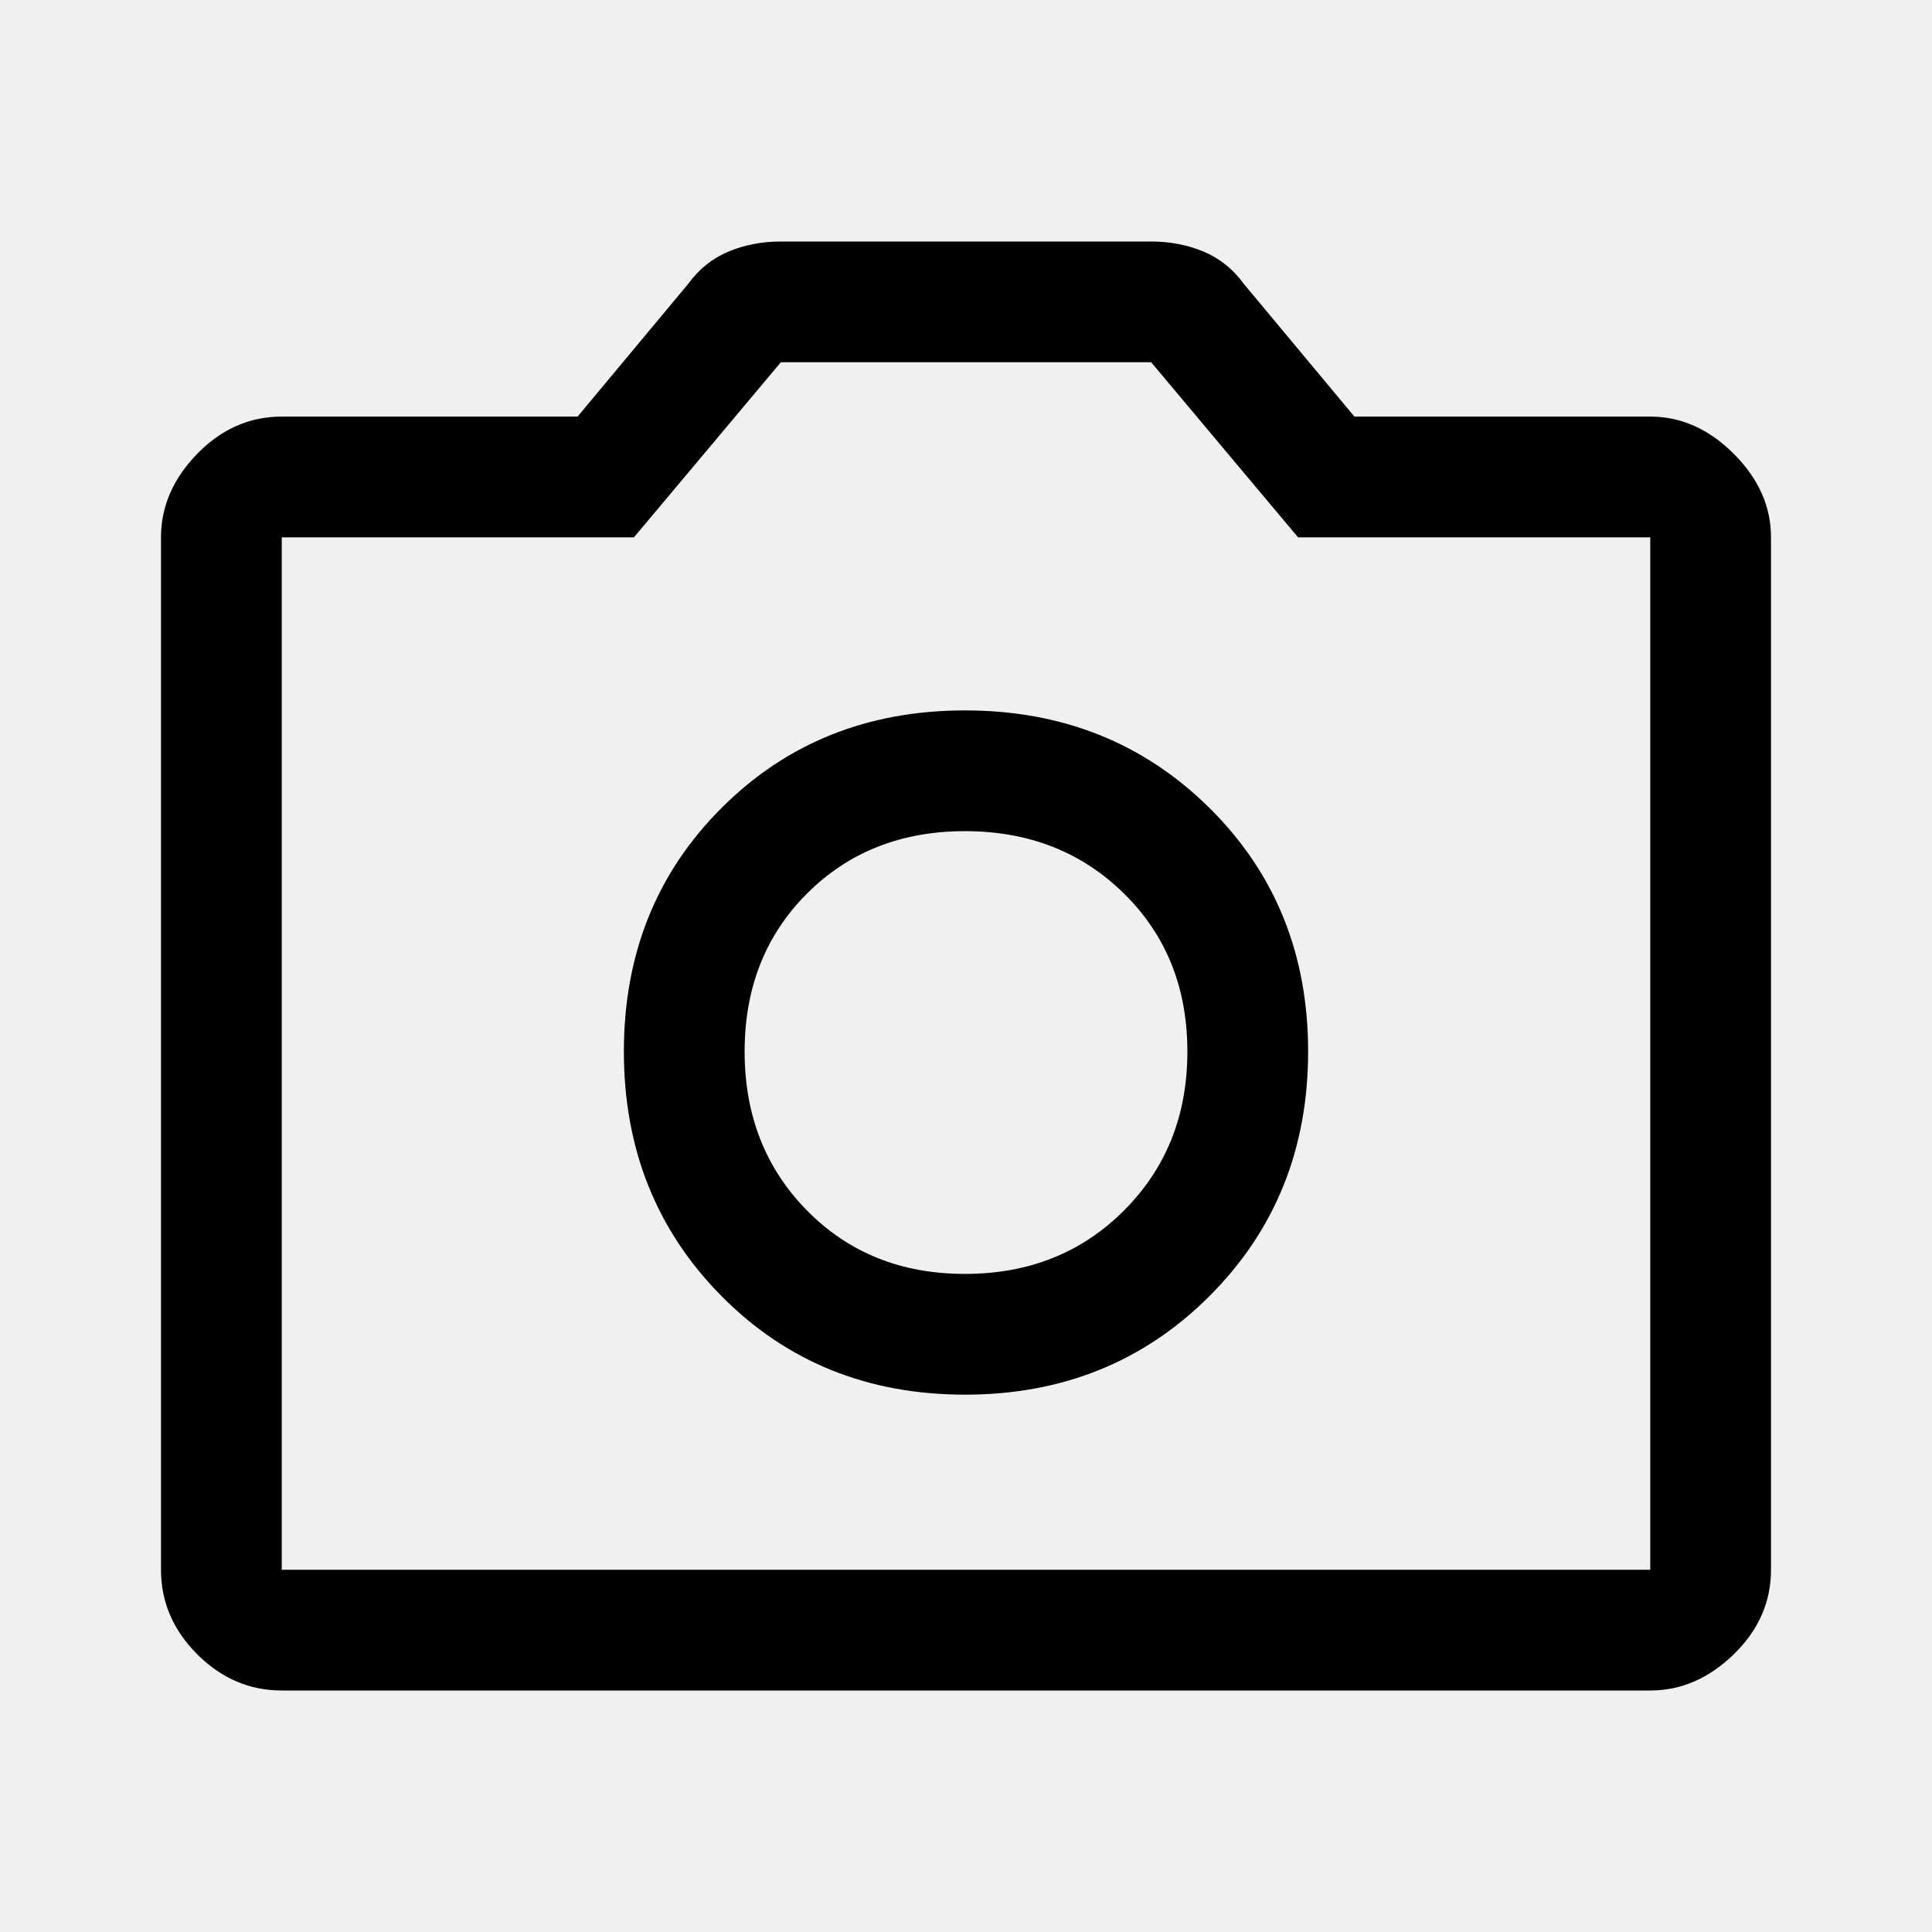
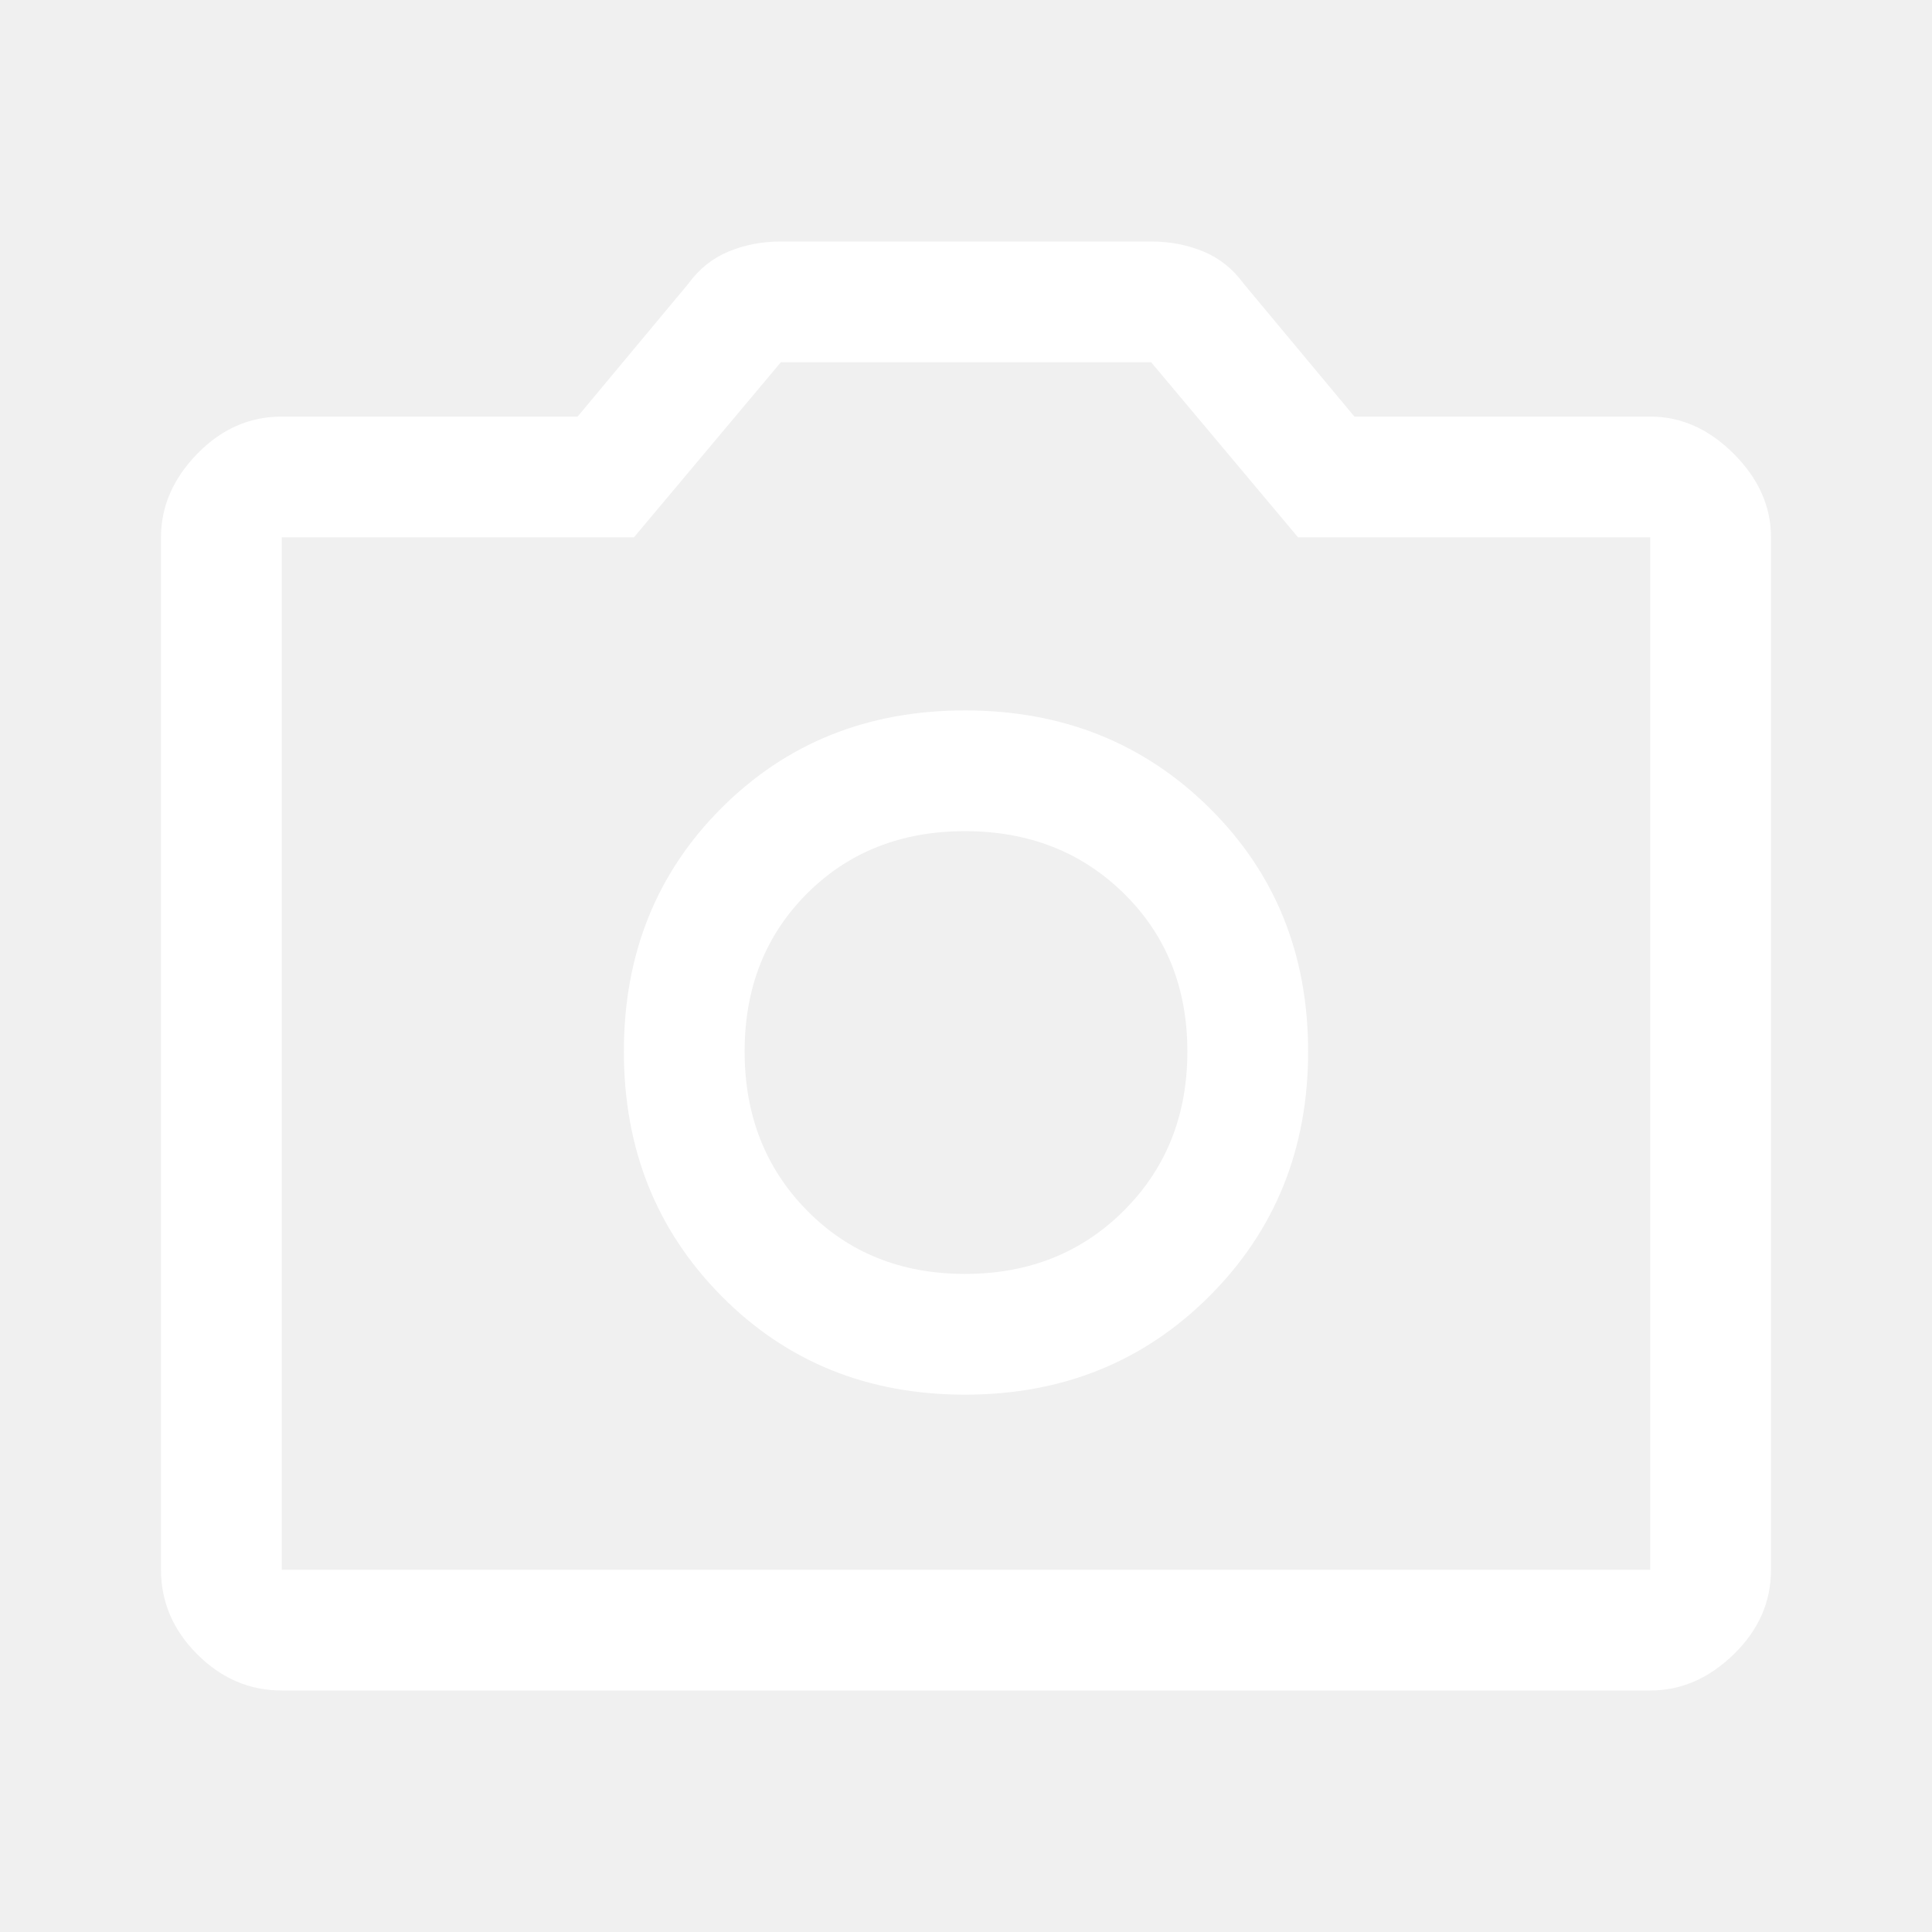
<svg xmlns="http://www.w3.org/2000/svg" height="48" viewBox="0 -960 960 960" width="48">
-   <path d="M479.5-267q72.5 0 121.5-49t49-121.5q0-72.5-49-121T479.5-607q-72.5 0-121 48.5t-48.5 121q0 72.5 48.5 121.5t121 49Zm0-60q-47.5 0-78.5-31.5t-31-79q0-47.5 31-78.5t78.5-31q47.5 0 79 31t31.5 78.5q0 47.5-31.5 79t-79 31.5ZM140-120q-24 0-42-18t-18-42v-513q0-23 18-41.5t42-18.5h147l55-66q8-11 20-16t26-5h184q14 0 26 5t20 16l55 66h147q23 0 41.5 18.5T880-693v513q0 24-18.5 42T820-120H140Zm0-60h680v-513H645l-73-87H388l-73 87H140v513Zm340-257Z" />
+   <path fill="#fff" d="M479.5-267q72.5 0 121.5-49t49-121.5q0-72.5-49-121T479.5-607q-72.5 0-121 48.5t-48.5 121q0 72.5 48.5 121.5t121 49Zm0-60q-47.5 0-78.5-31.5t-31-79q0-47.5 31-78.5t78.5-31q47.5 0 79 31t31.5 78.5q0 47.5-31.5 79t-79 31.5ZM140-120q-24 0-42-18t-18-42v-513q0-23 18-41.5t42-18.5h147l55-66q8-11 20-16t26-5h184q14 0 26 5t20 16l55 66h147q23 0 41.5 18.5T880-693v513q0 24-18.5 42T820-120H140Zm0-60h680v-513H645l-73-87H388l-73 87H140v513Zm340-257Z" />
</svg>
